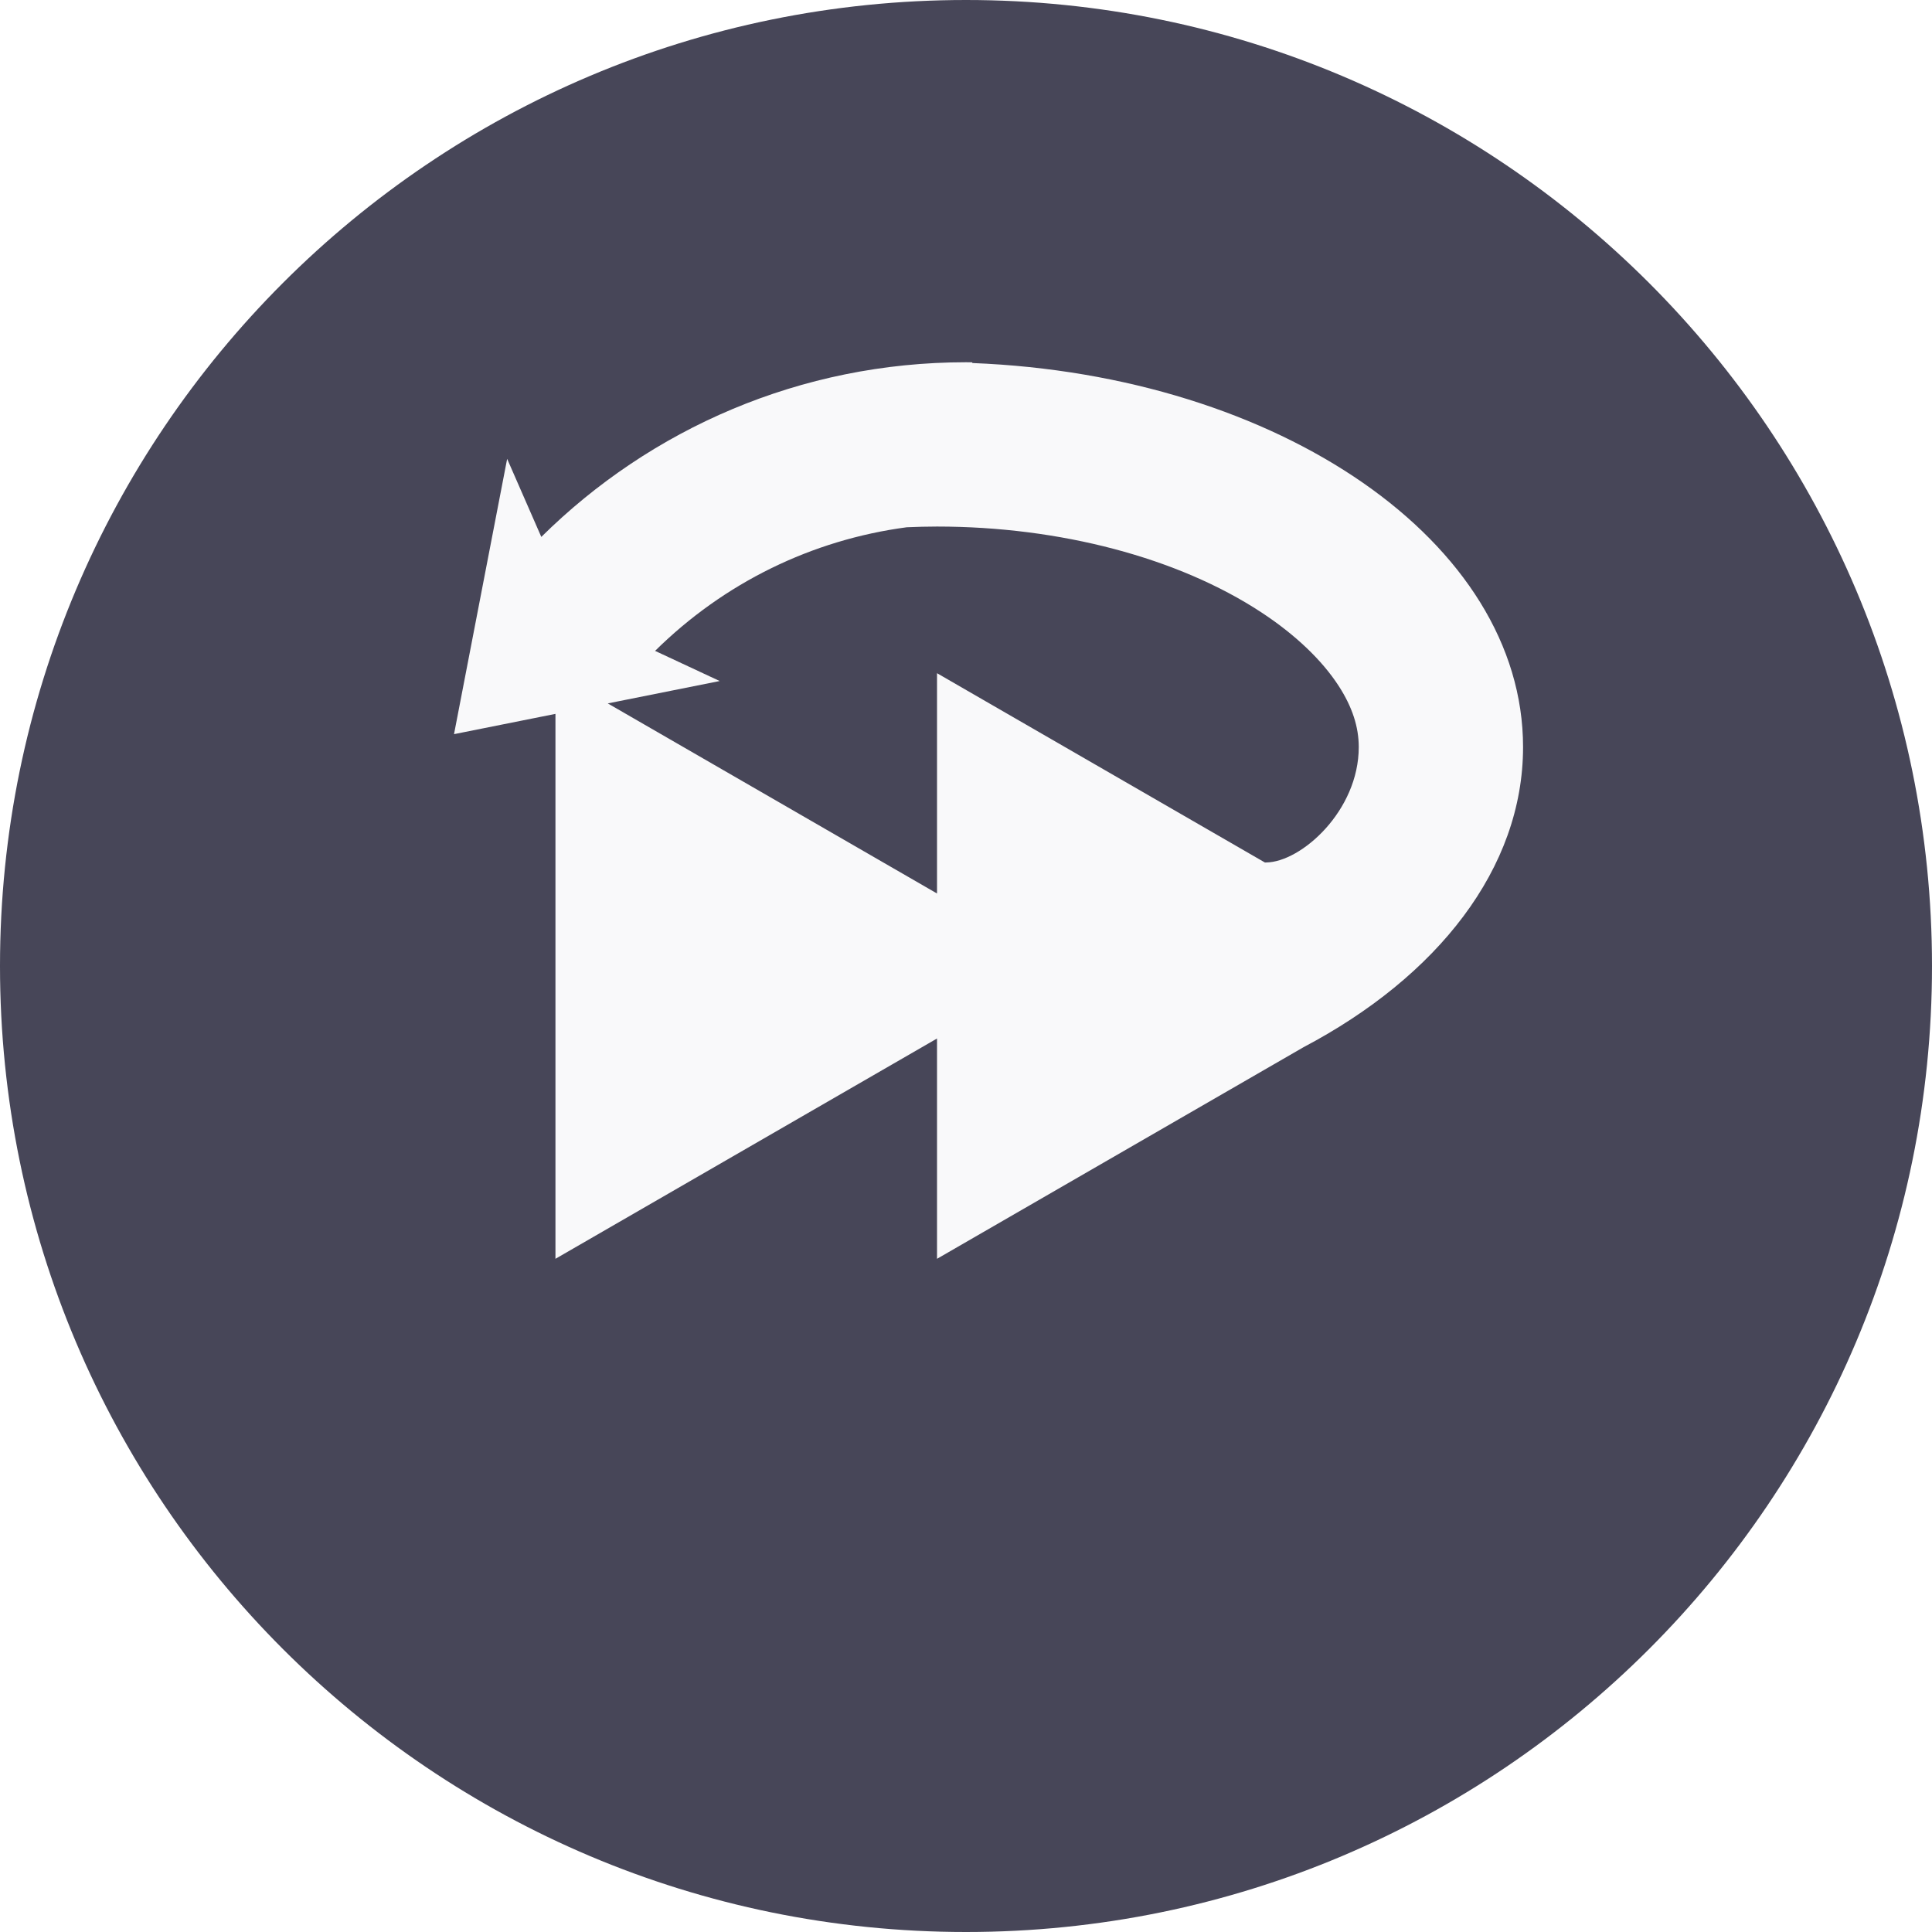
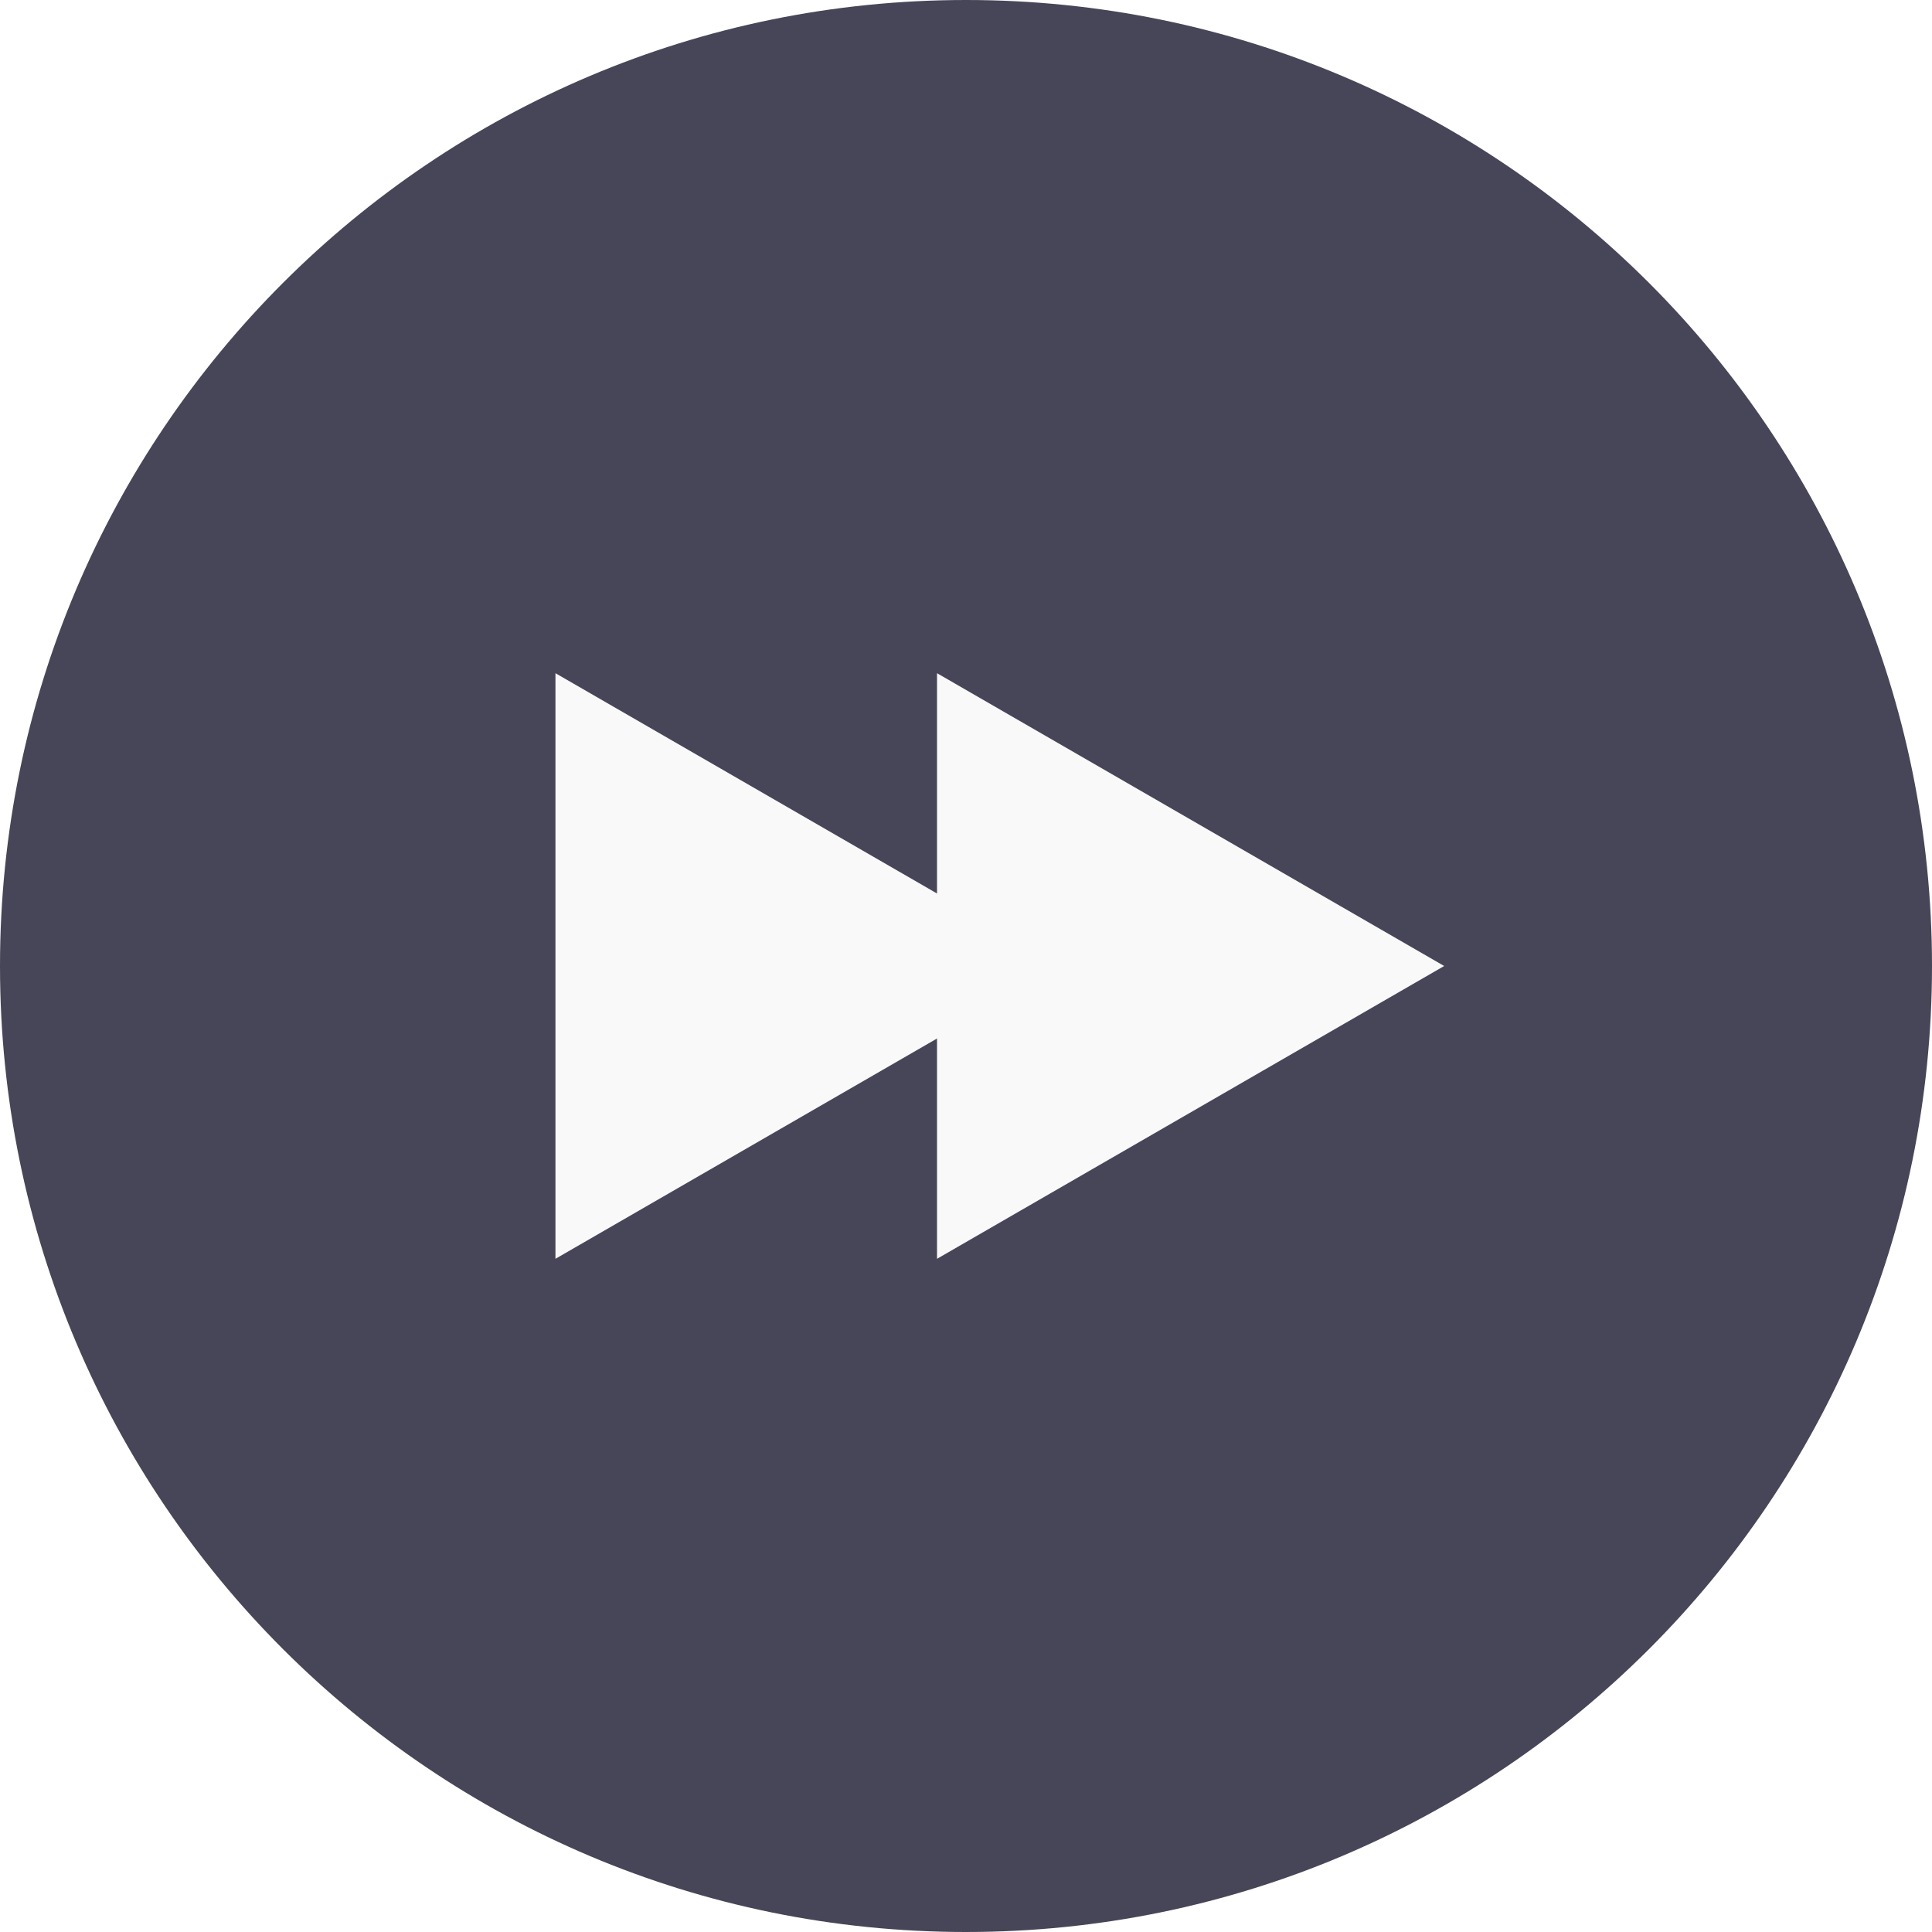
<svg xmlns="http://www.w3.org/2000/svg" version="1.1" id="Layer_1" x="0px" y="0px" width="400px" height="400px" viewBox="0 0 400 400" enable-background="new 0 0 400 400" xml:space="preserve">
  <circle fill="#474658" cx="200" cy="200" r="200" />
-   <path id="reset" fill="#F9F9FA" d="M315.333,154.667c0-42.384-50.415-77.019-114.017-79.505c-0.004-0.049-0.019-0.097-0.021-0.146  C200.863,75.012,200.433,75,200,75c-34.287,0-65.345,13.809-87.929,36.164L105,95l-11,57l21-4.2v112.822l79-45.61v45.61  l75.872-43.806C297.58,202.218,315.333,179.809,315.333,154.667z M125.834,145.633L149,141l-13.374-6.242  c14.32-14.133,32.476-22.98,52.106-25.594c2.081-0.088,4.169-0.148,6.268-0.148c25.477,0,49.941,6.471,67.125,17.753  c7.046,4.625,12.604,9.92,16.077,15.31c2.769,4.299,4.114,8.417,4.114,12.589c0,13.214-11.93,23.826-19.191,23.898  c-0.079,0.001-0.158,0.006-0.236,0.007L194,139.378v45.611L125.834,145.633z" />
+   <g id="speed_1_">
+     <polygon fill="#F9F9FA" points="194,139.378 299,200 194,260.622  " />
+     <polygon fill="#F9F9FA" points="115,139.378 220,200 115,260.622  " />
+   </g>
</svg>
